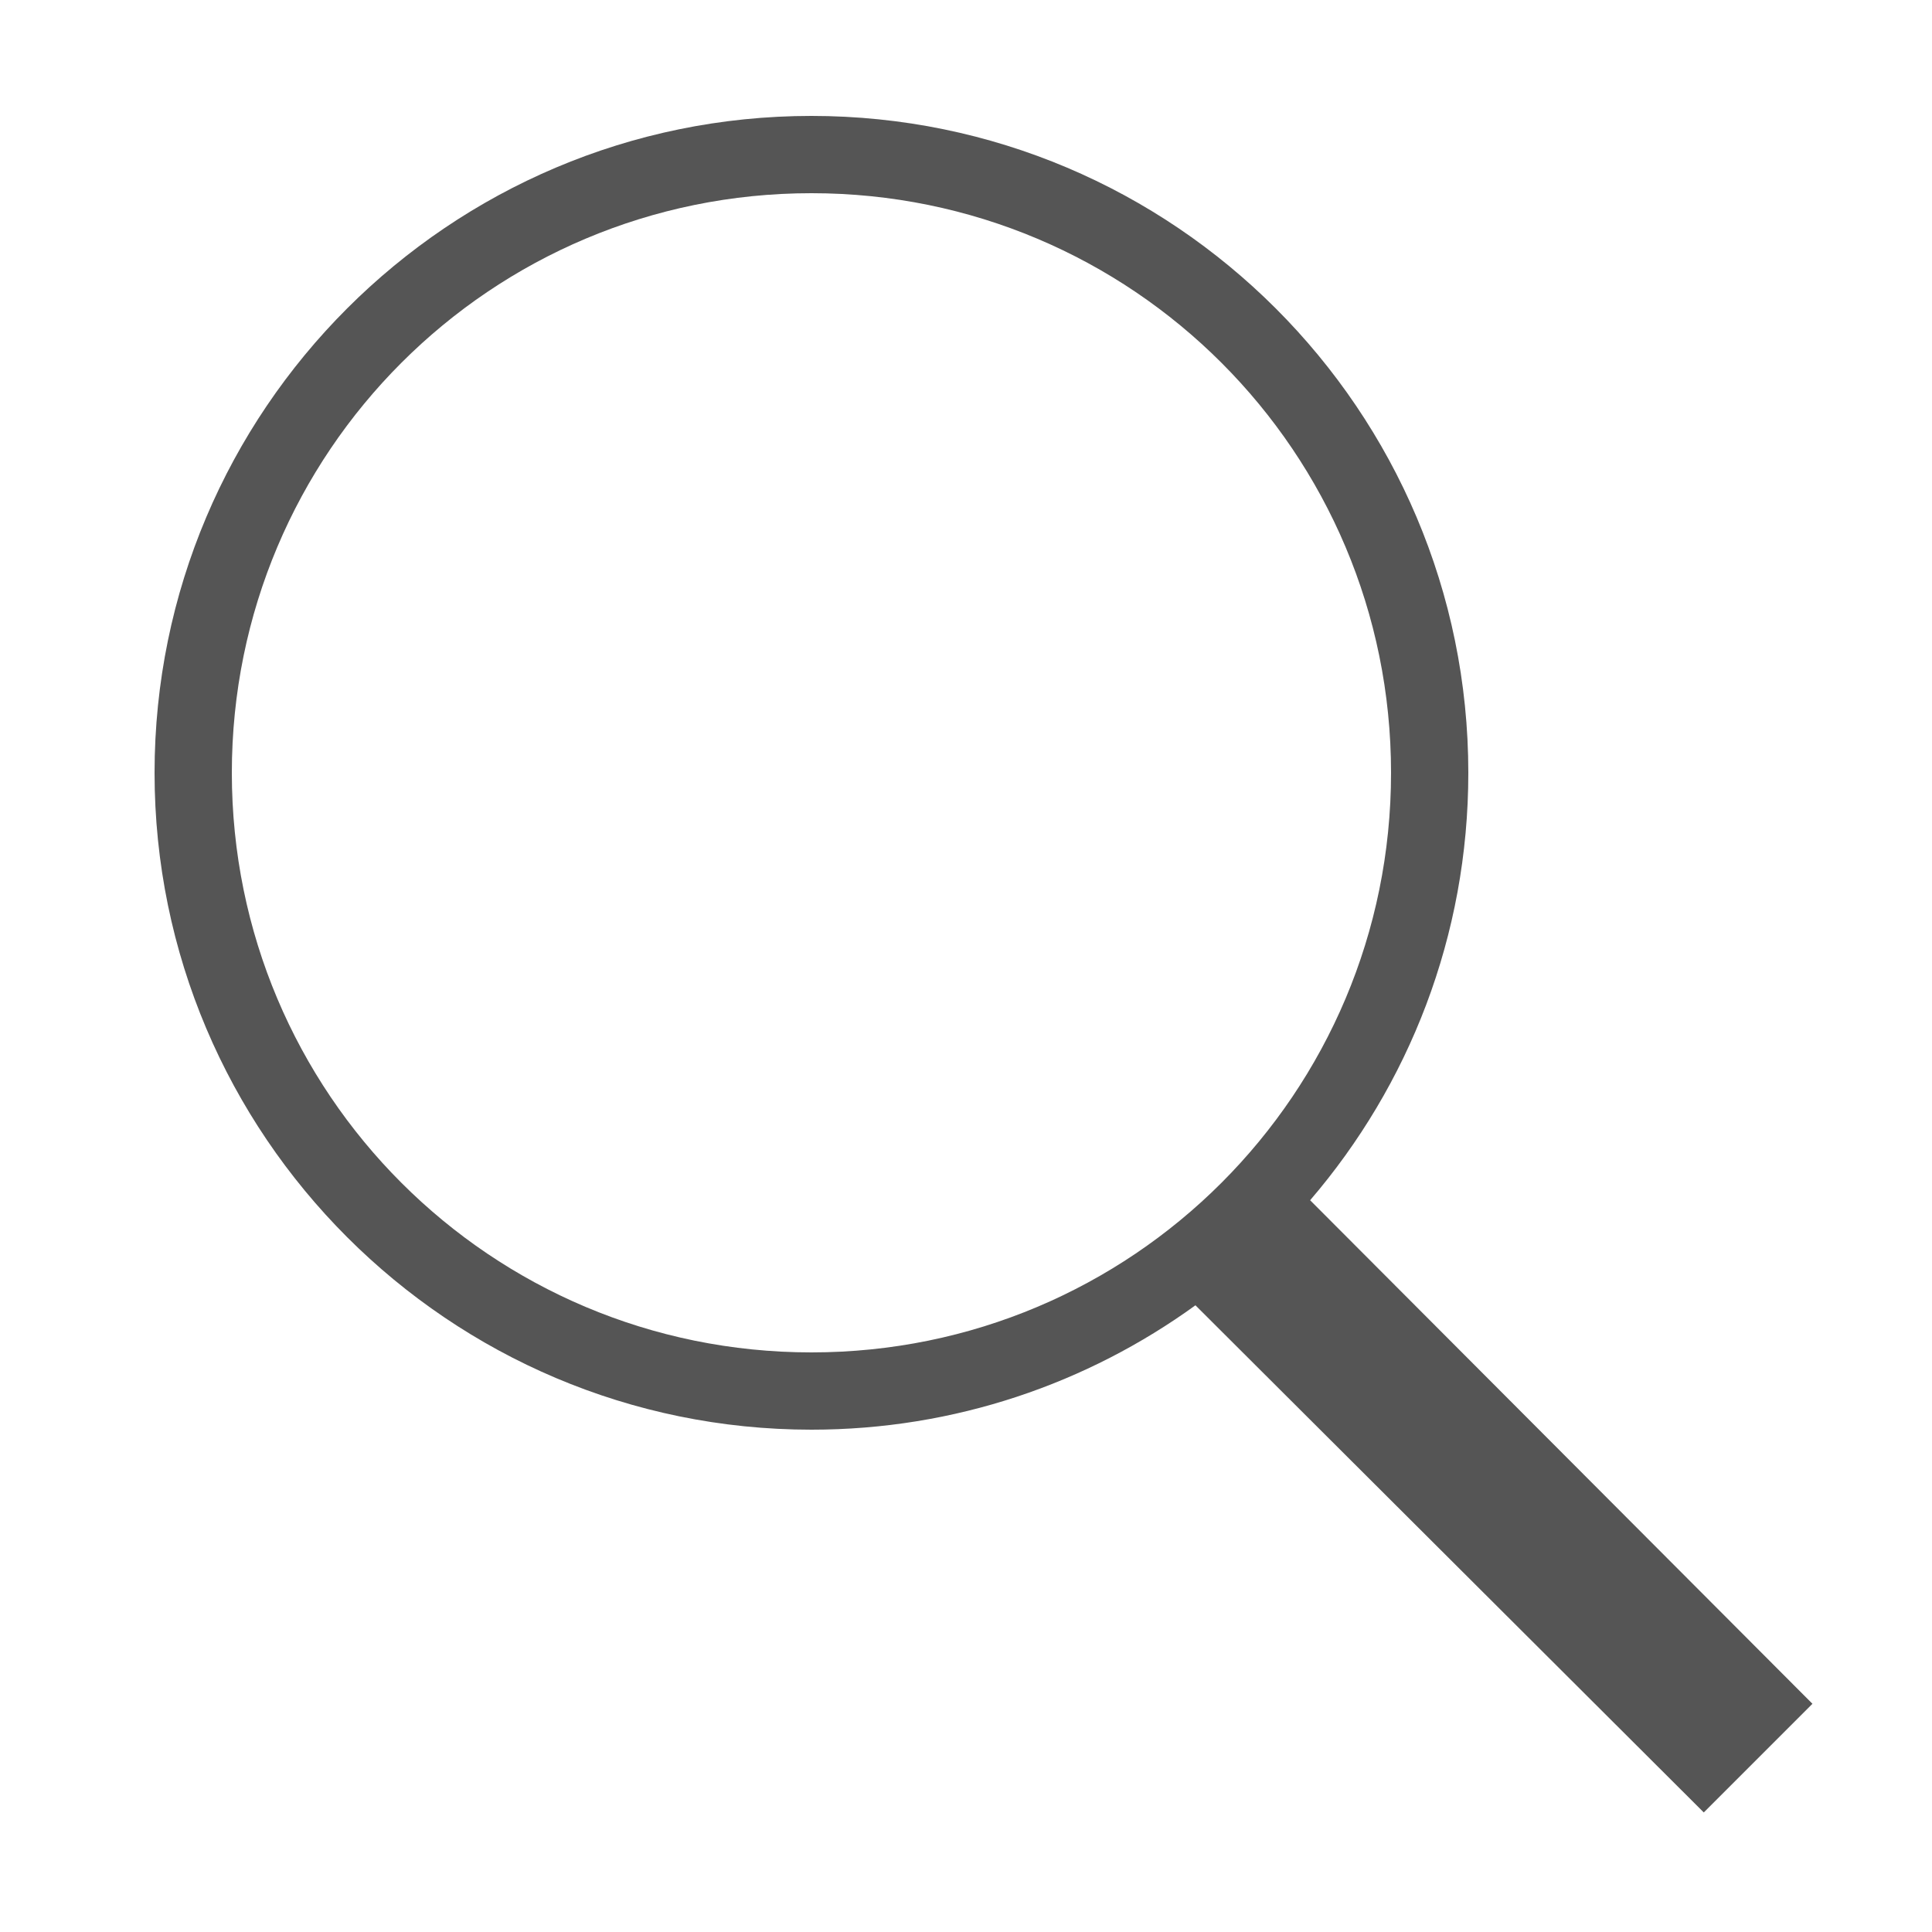
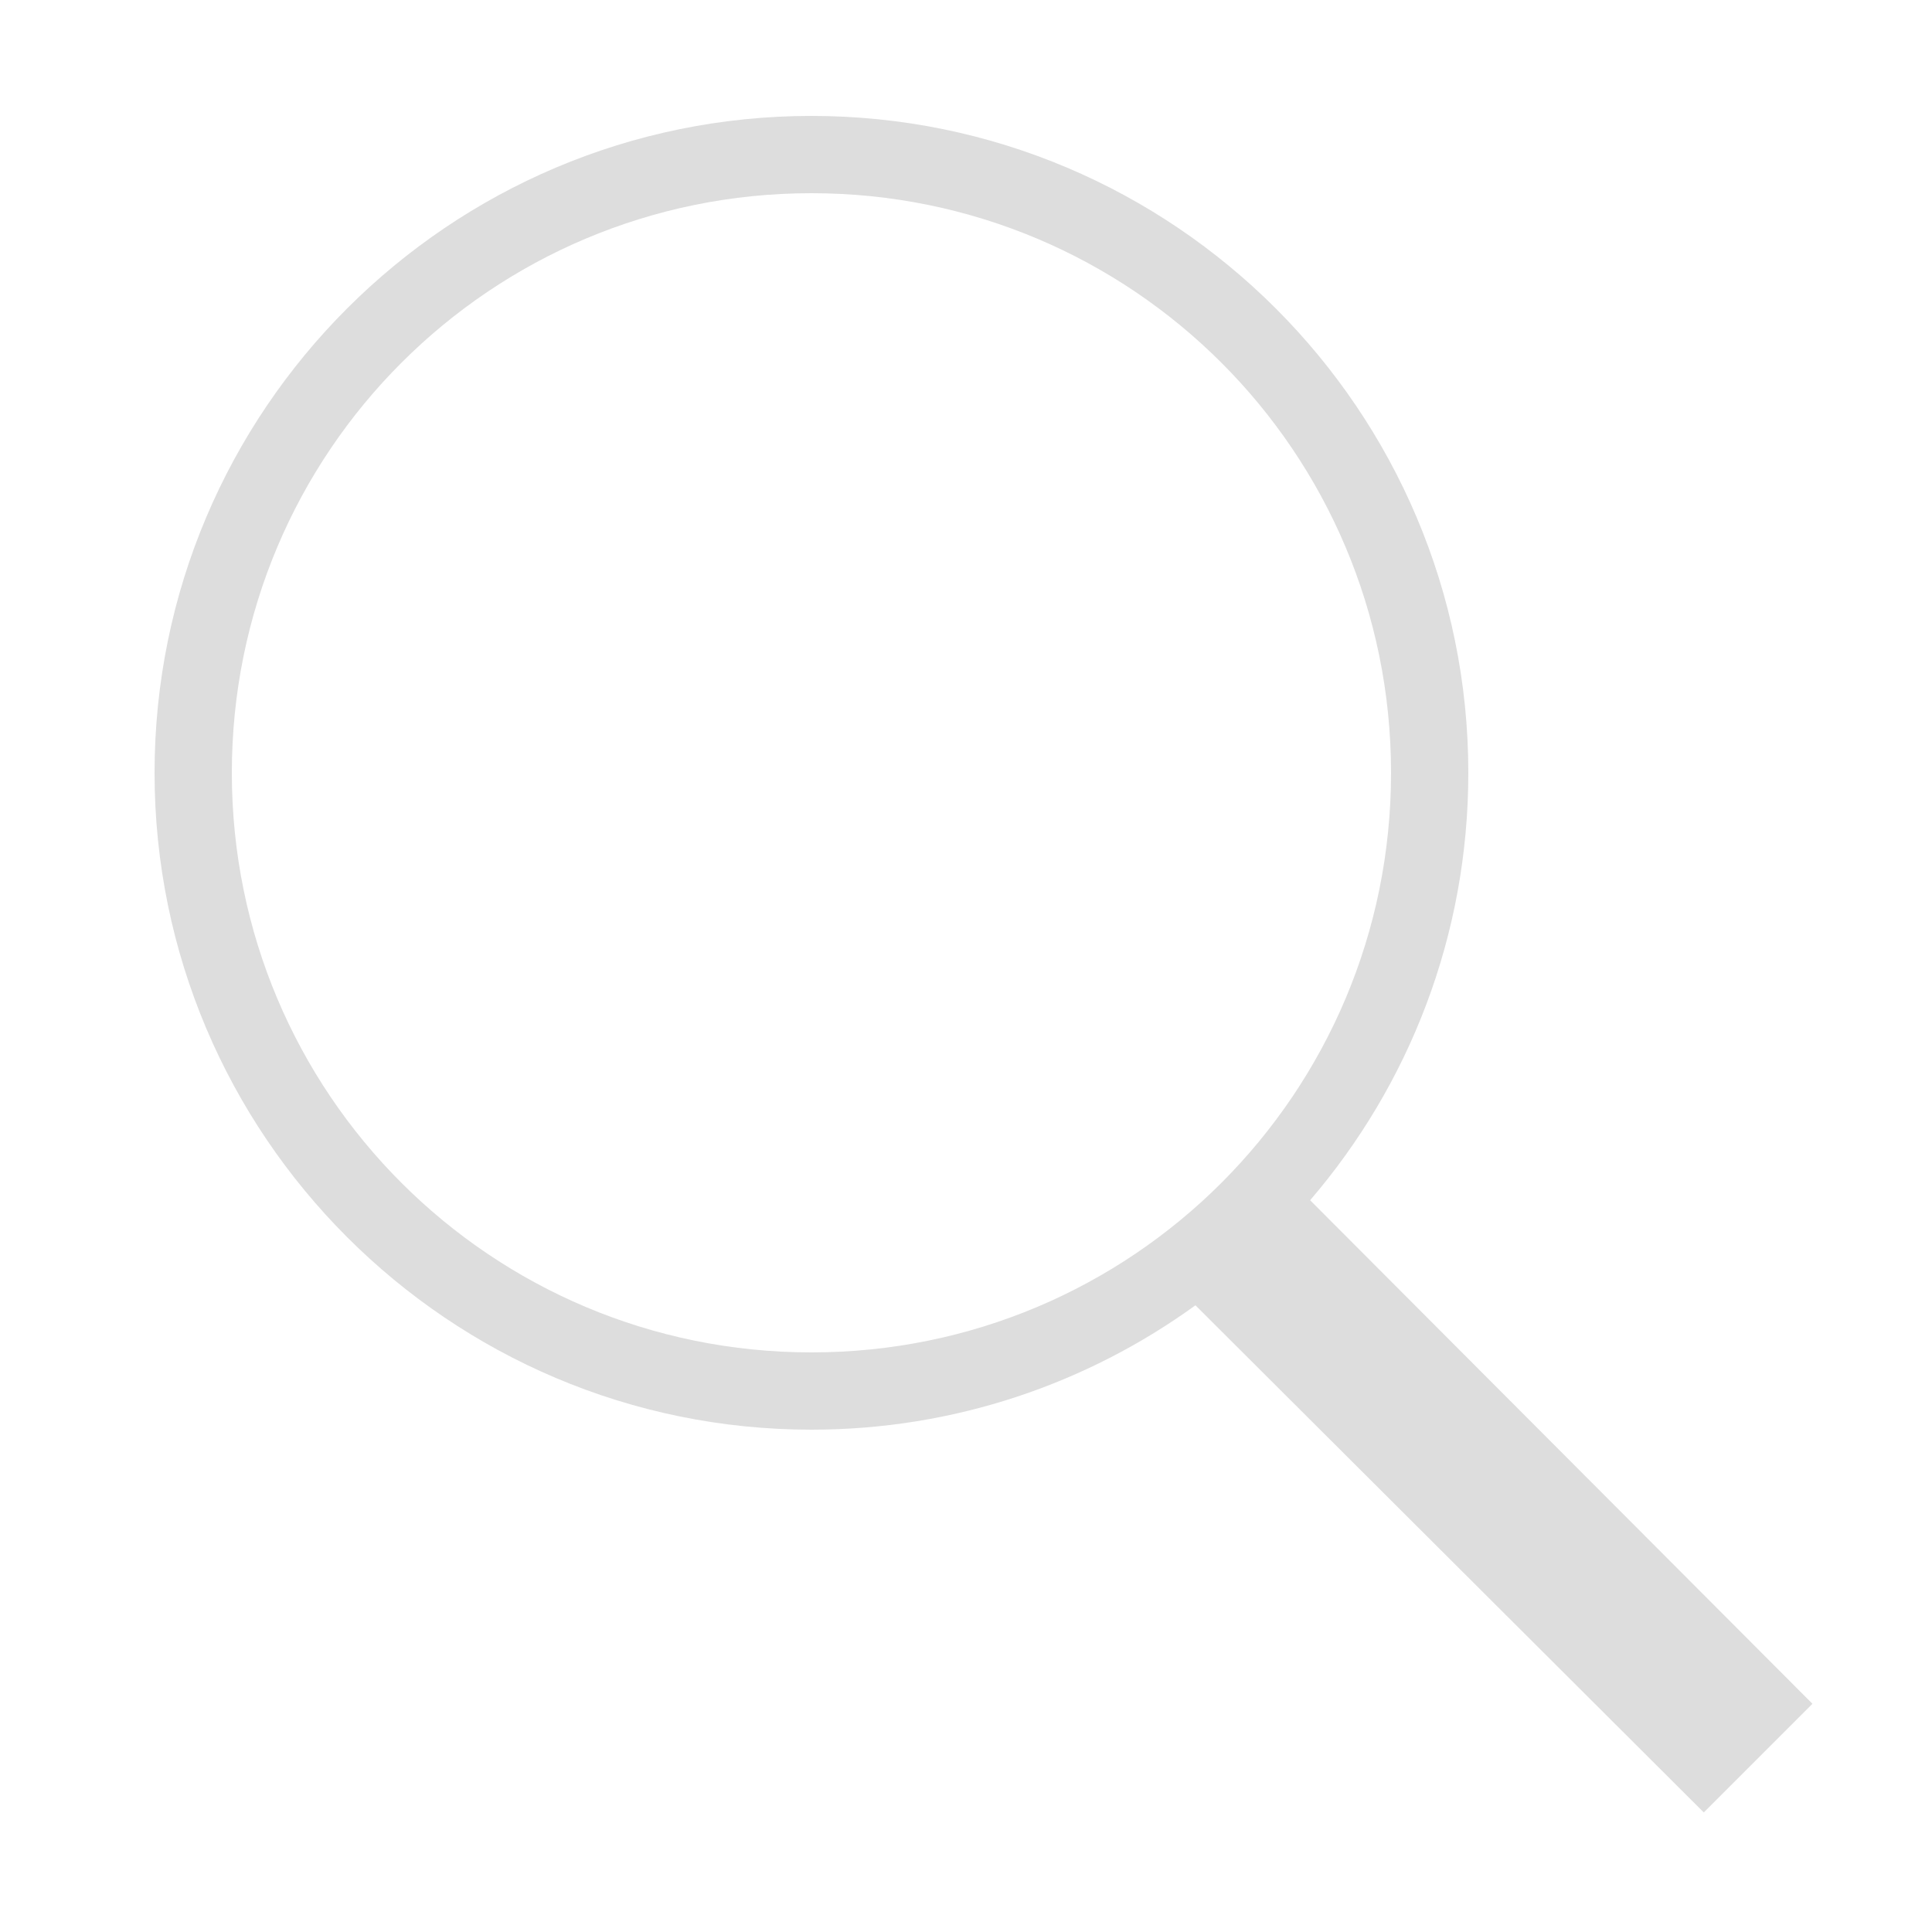
<svg xmlns="http://www.w3.org/2000/svg" viewBox="0 0 50 50" version="1.1" width="50px" height="50px">
  <g id="surface1">
-     <path style=" " fill="#555" d="M 21 3 C 11.621 3 4 10.621 4 20 C 4 29.379 11.621 37 21 37 C 24.711 37 28.141 35.805 30.938 33.781 L 44.094 46.906 L 46.906 44.094 L 33.906 31.062 C 36.461 28.086 38 24.223 38 20 C 38 10.621 30.379 3 21 3 Z M 21 5 C 29.297 5 36 11.703 36 20 C 36 28.297 29.297 35 21 35 C 12.703 35 6 28.297 6 20 C 6 11.703 12.703 5 21 5 Z " />
+     <path style=" " fill="#ddd" d="M 21 3 C 11.621 3 4 10.621 4 20 C 4 29.379 11.621 37 21 37 C 24.711 37 28.141 35.805 30.938 33.781 L 44.094 46.906 L 46.906 44.094 L 33.906 31.062 C 36.461 28.086 38 24.223 38 20 C 38 10.621 30.379 3 21 3 Z M 21 5 C 29.297 5 36 11.703 36 20 C 36 28.297 29.297 35 21 35 C 12.703 35 6 28.297 6 20 C 6 11.703 12.703 5 21 5 Z " />
  </g>
</svg>
